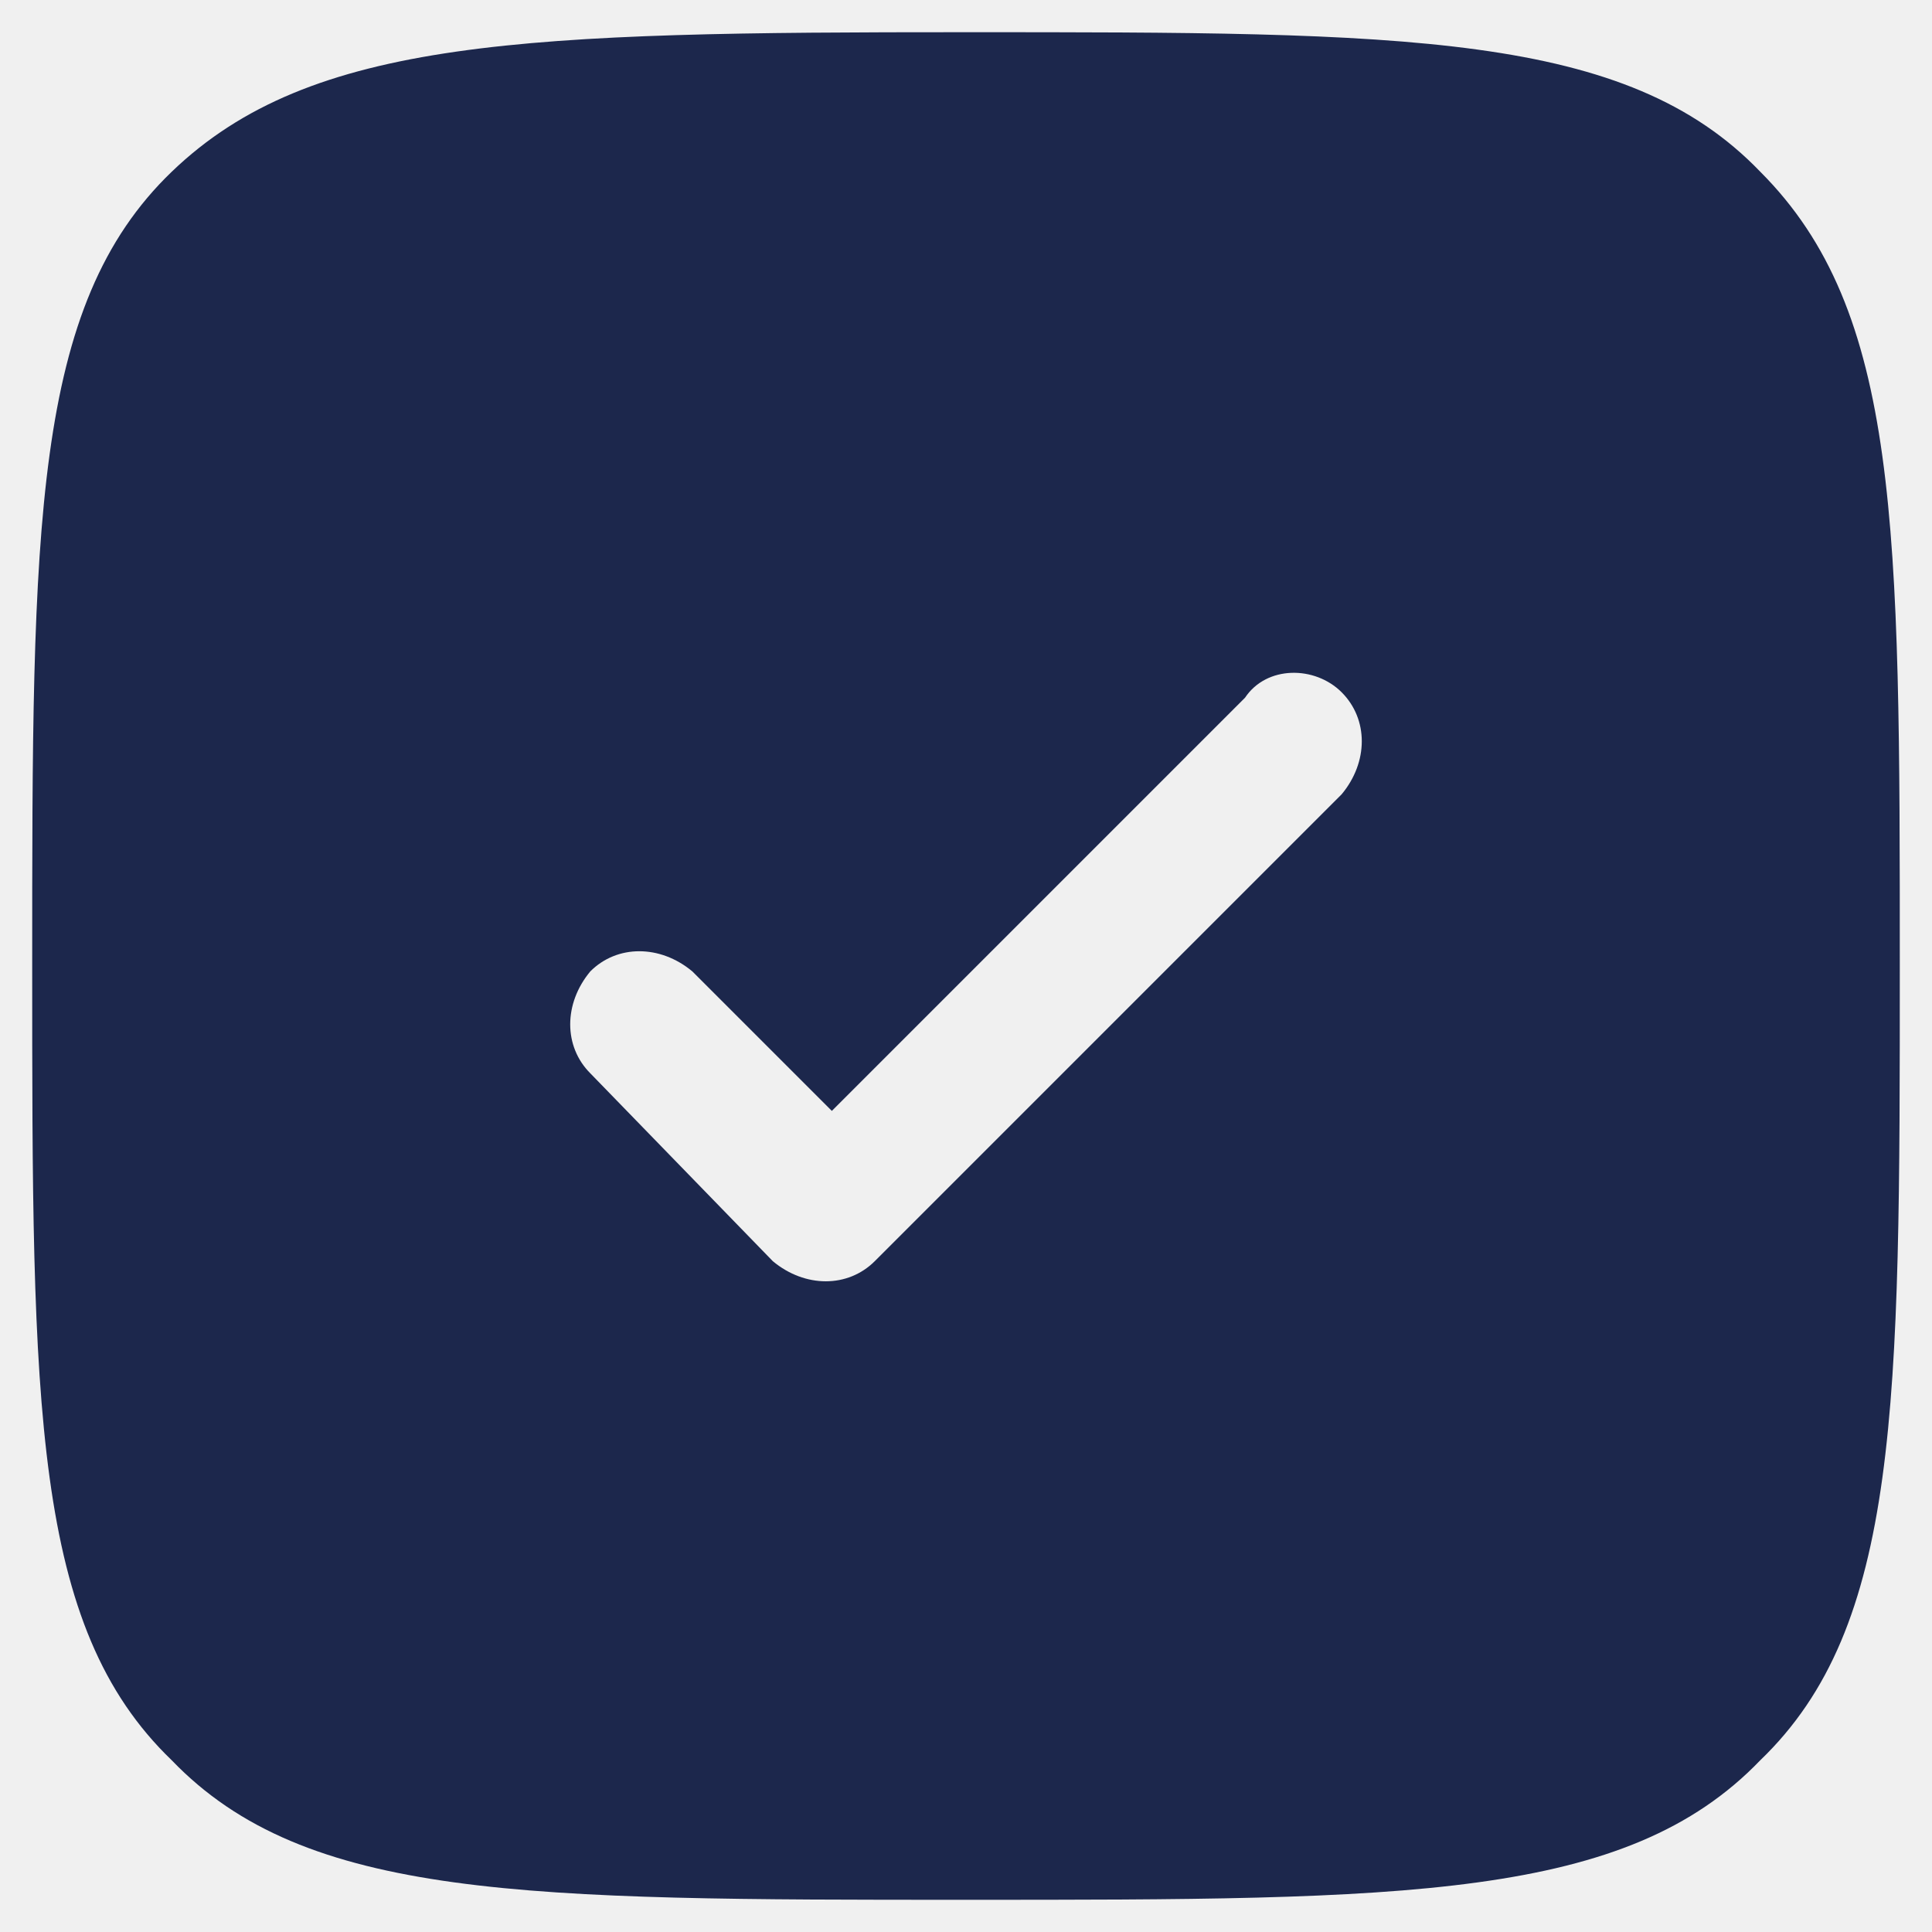
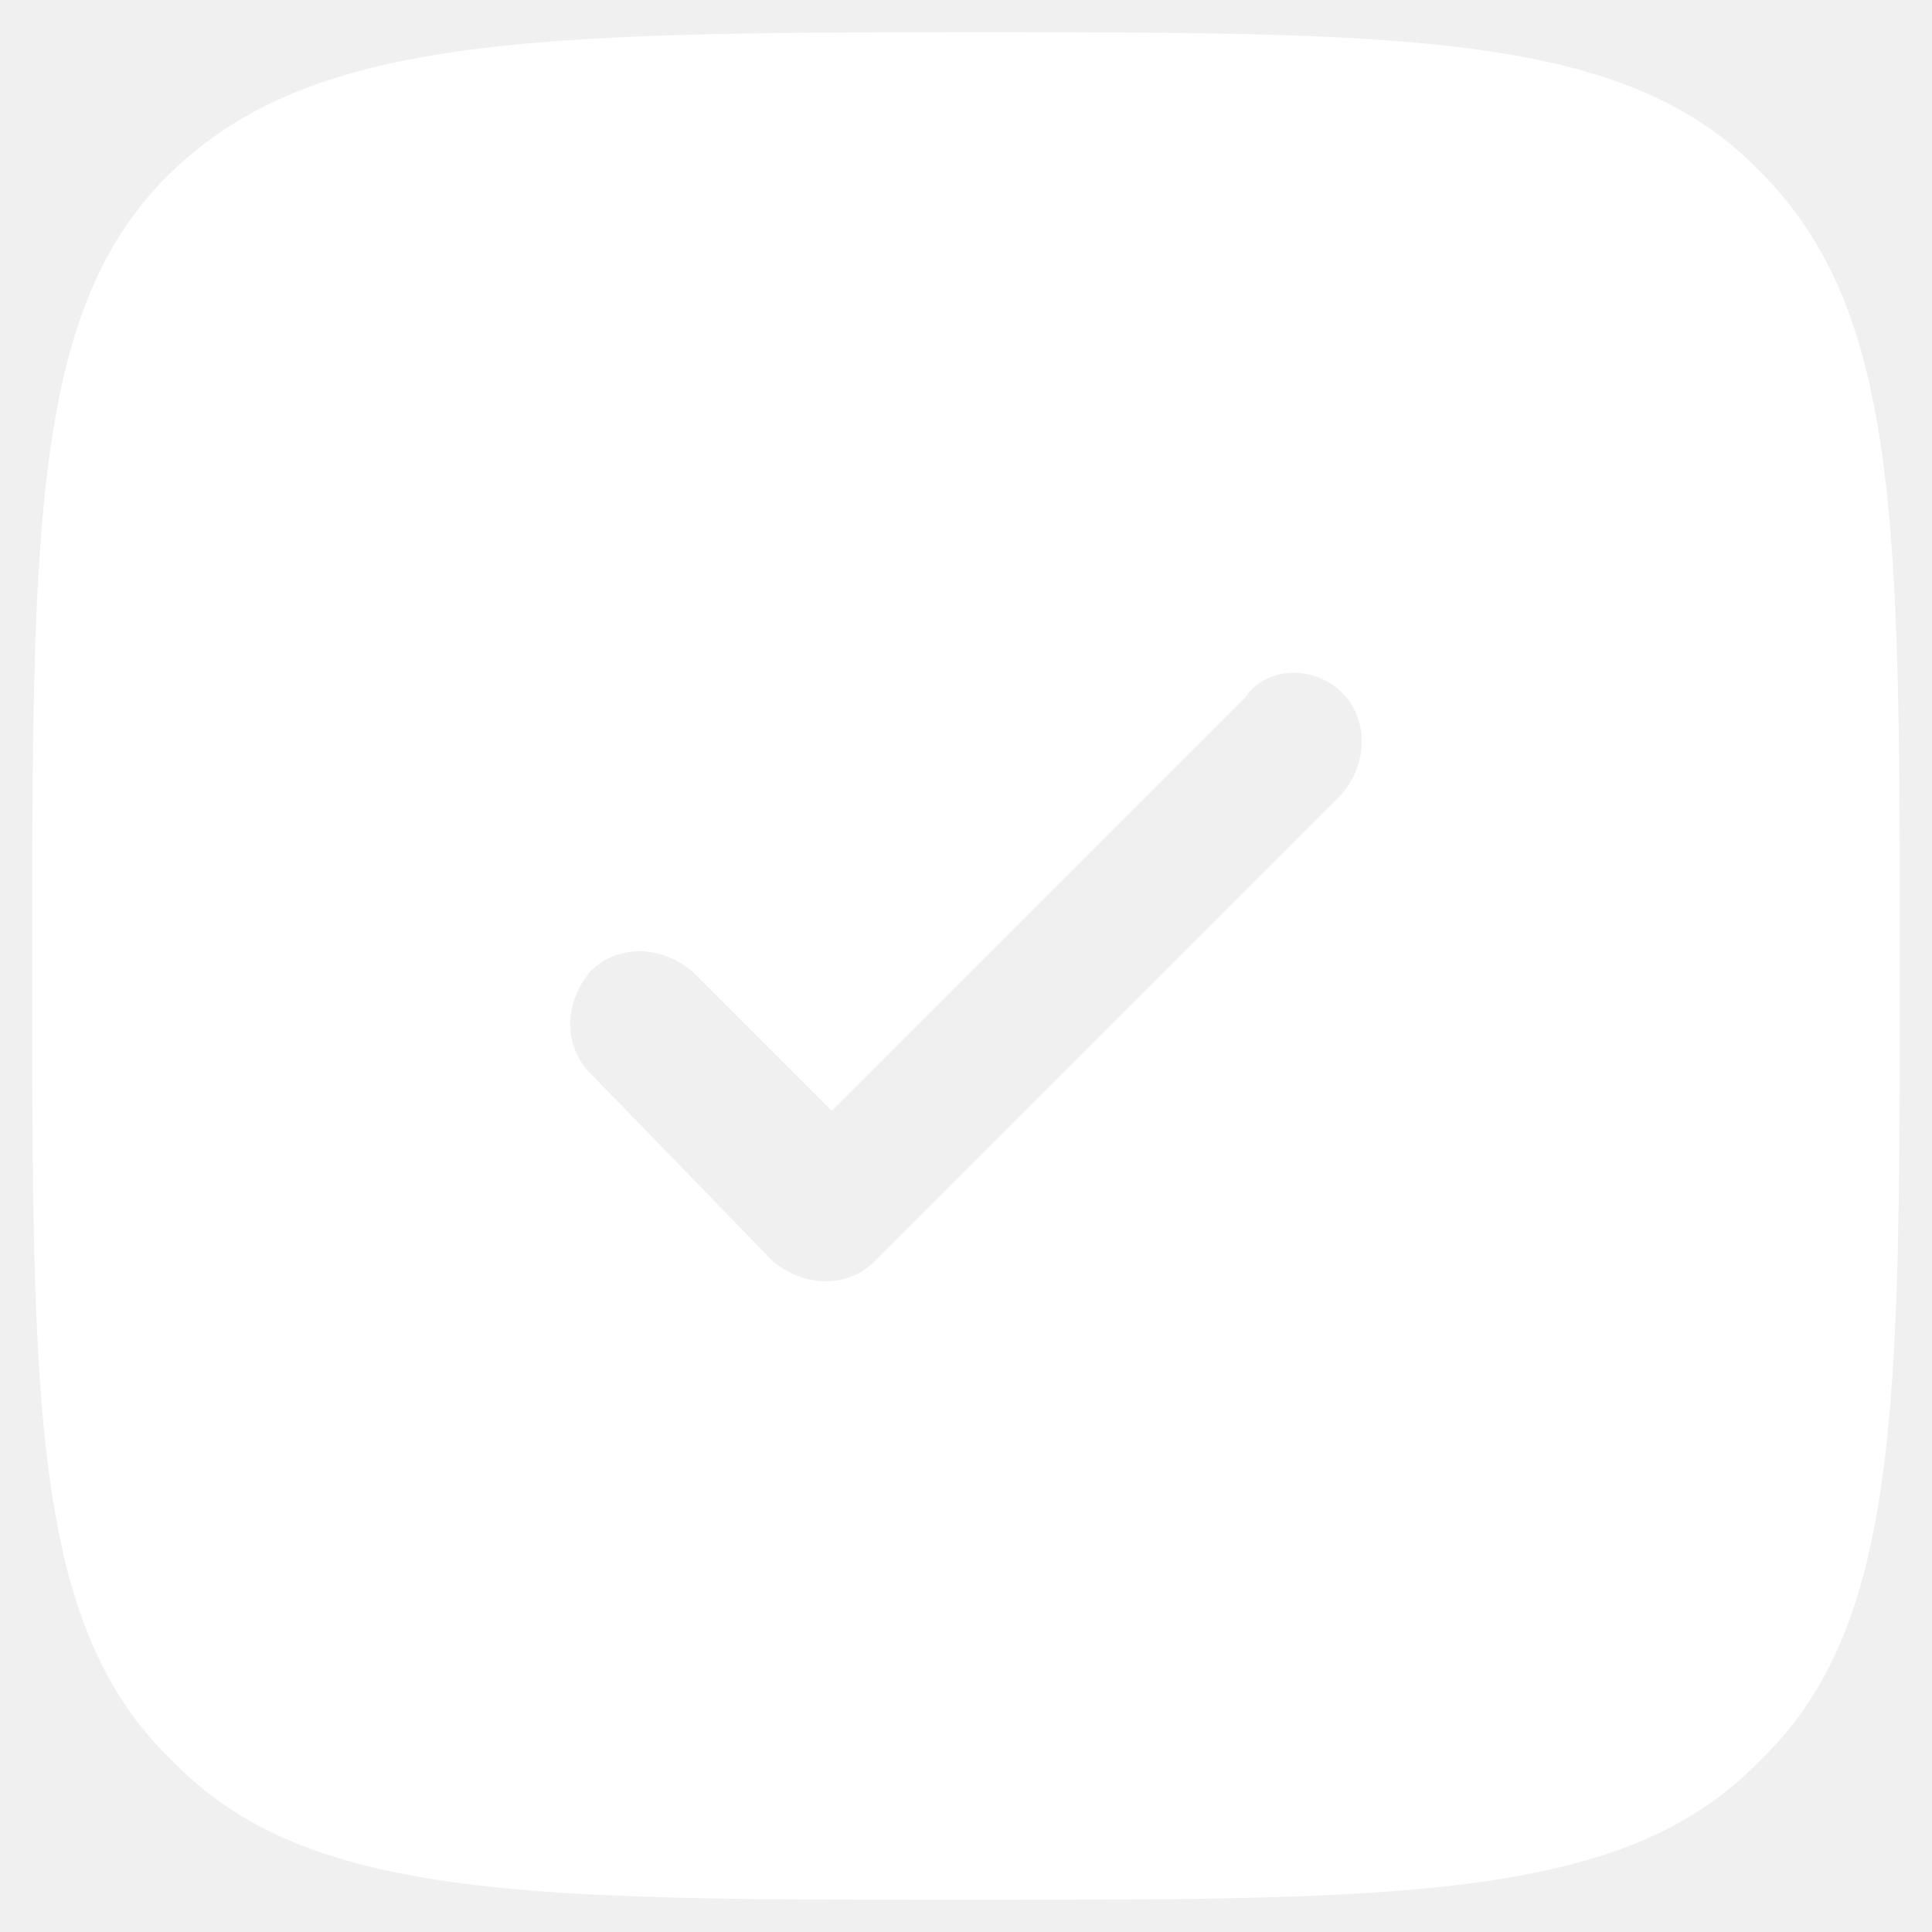
<svg xmlns="http://www.w3.org/2000/svg" version="1.1" id="Layer_1" x="0px" y="0px" viewBox="0 0 36 36" style="enable-background:new 0 0 36 36;" xml:space="preserve">
  <style type="text/css">
- 	.st0{fill-rule:evenodd;clip-rule:evenodd;fill:#1C274C;}
+ 	.st0{fill-rule:evenodd;clip-rule:evenodd;fill:#FFFFFF;}
</style>
  <path class="st0" d="M18,35.4c-8.2,0-12.3,0-14.8-2.6C0.6,30.3,0.6,26.2,0.6,18s0-12.3,2.6-14.8S9.8,0.6,18,0.6s12.3,0,14.8,2.6  c2.6,2.6,2.6,6.6,2.6,14.8s0,12.3-2.6,14.8C30.3,35.4,26.2,35.4,18,35.4z M25,12.9c0.5,0.5,0.5,1.3,0,1.9l-8.7,8.7  c-0.5,0.5-1.3,0.5-1.9,0L11,20c-0.5-0.5-0.5-1.3,0-1.9c0.5-0.5,1.3-0.5,1.9,0l2.6,2.6l7.7-7.7C23.6,12.4,24.5,12.4,25,12.9z" />
</svg>
